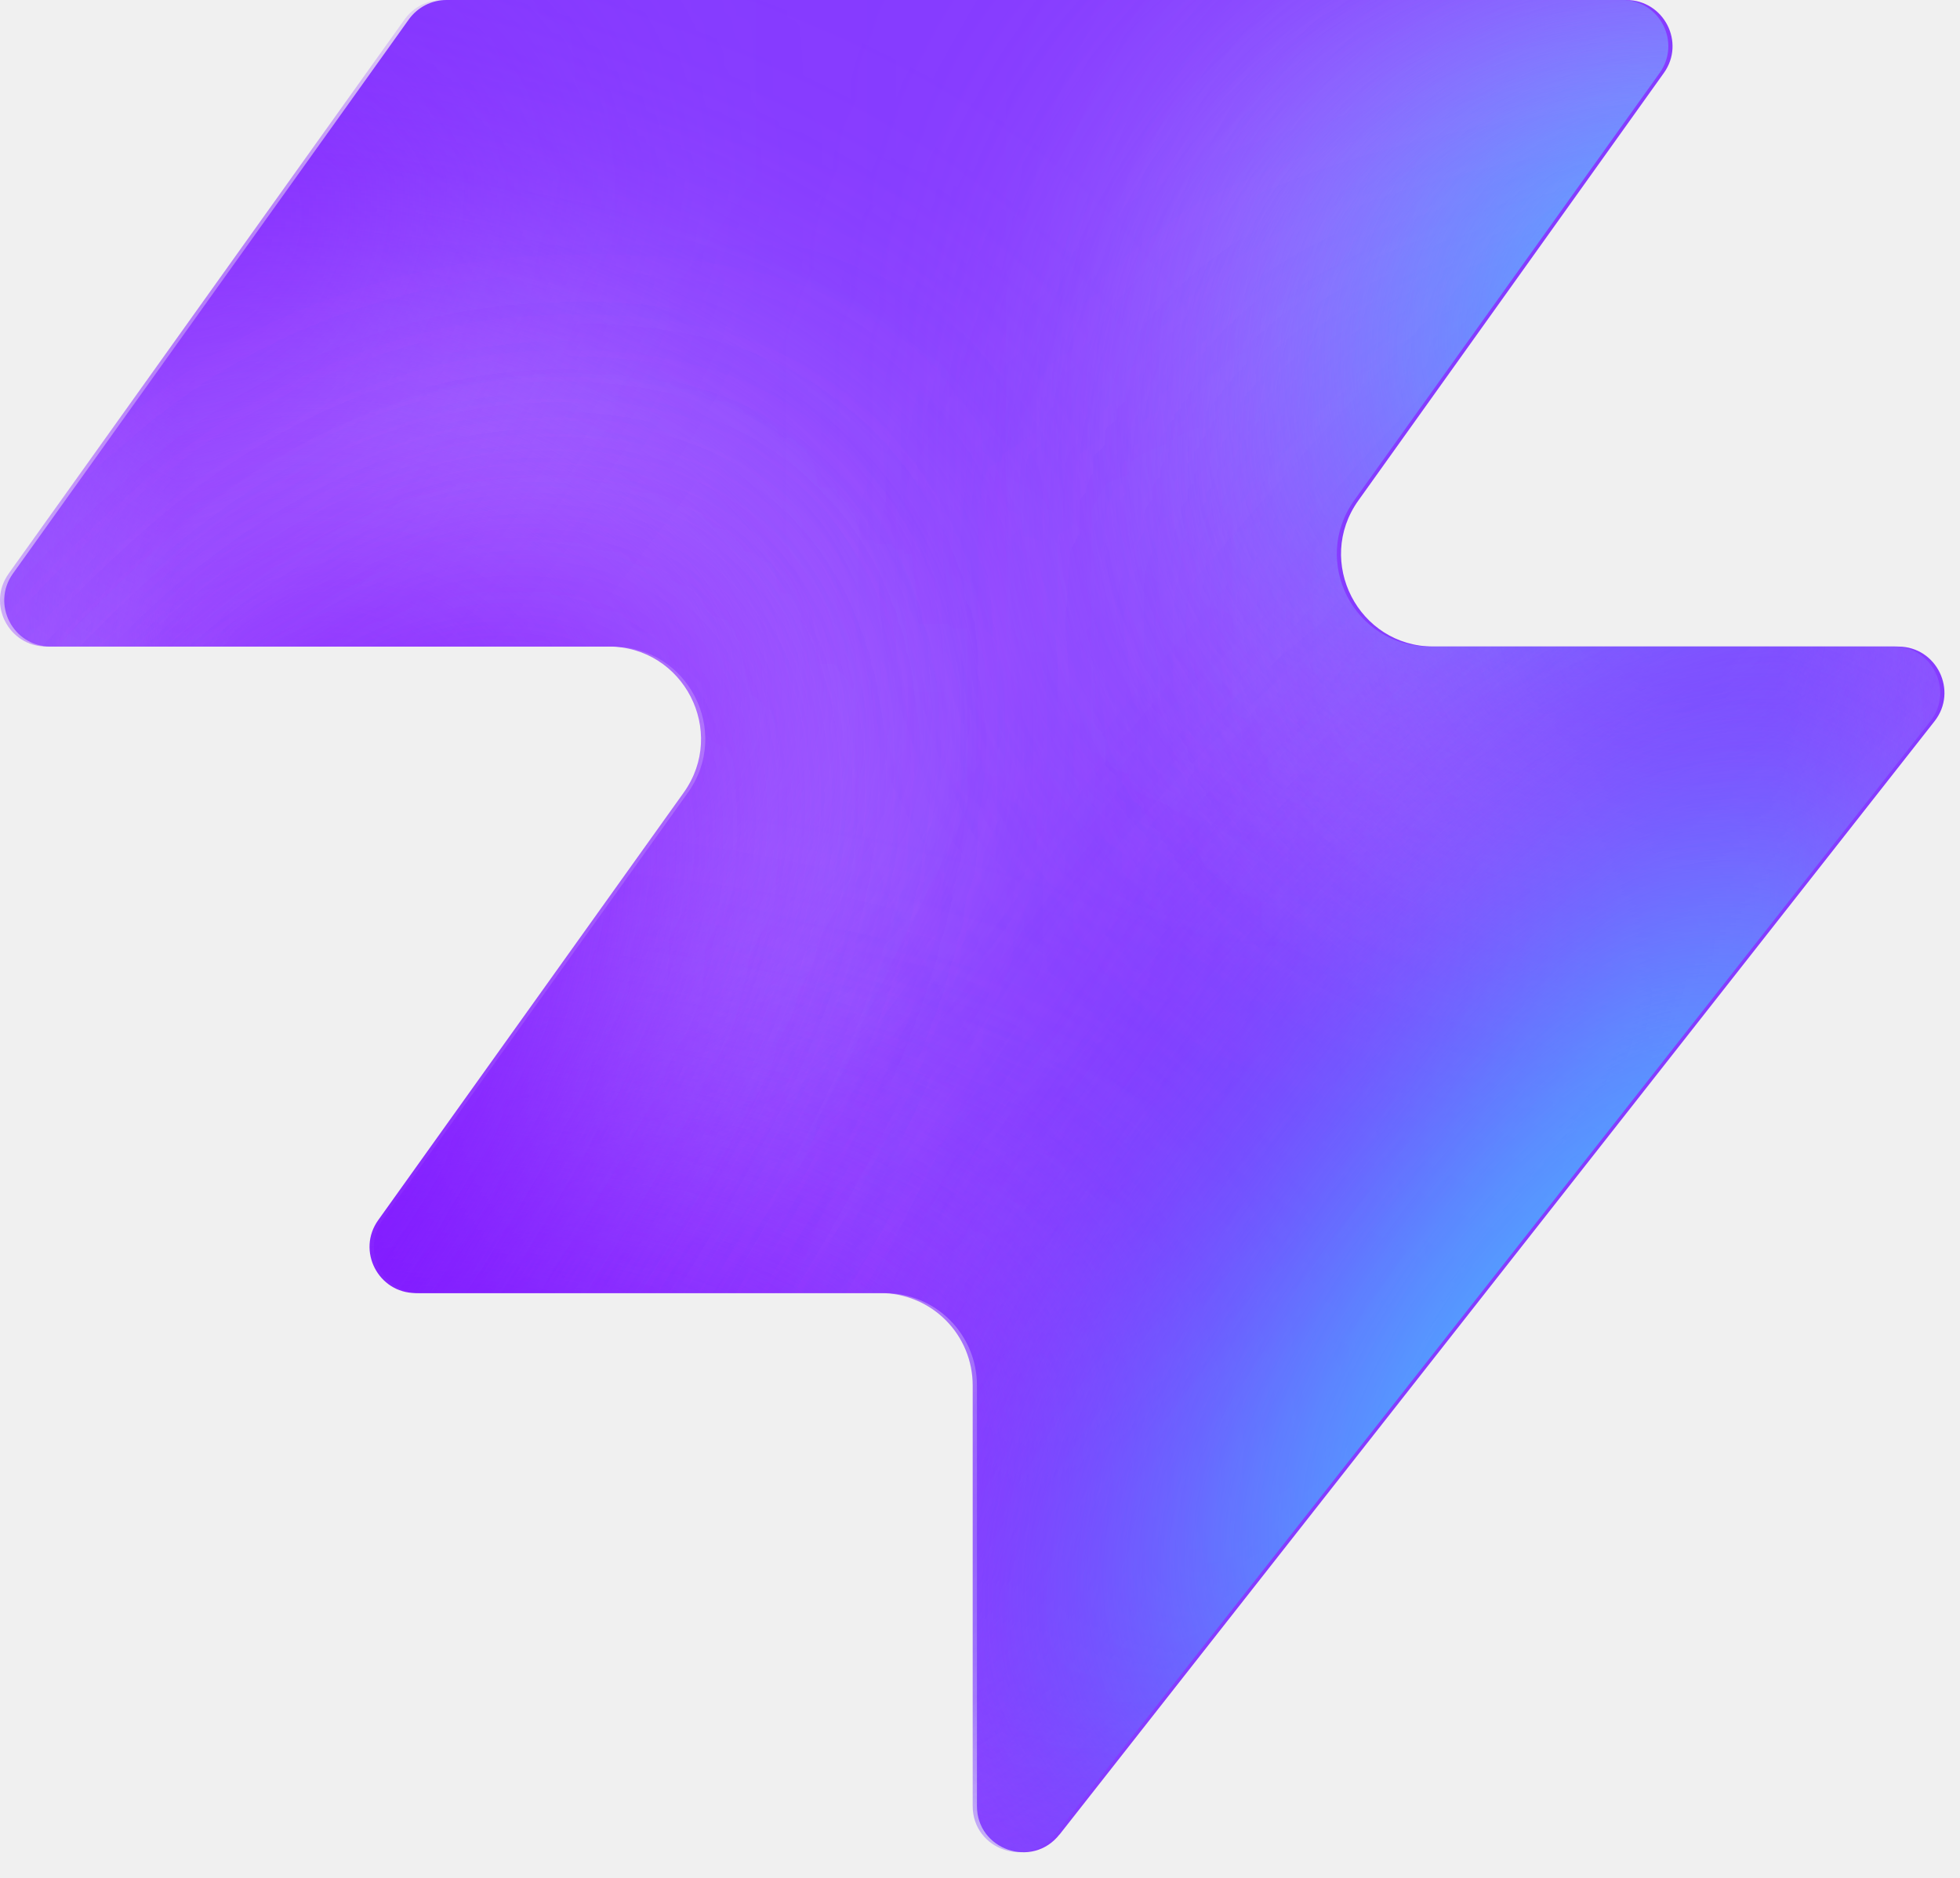
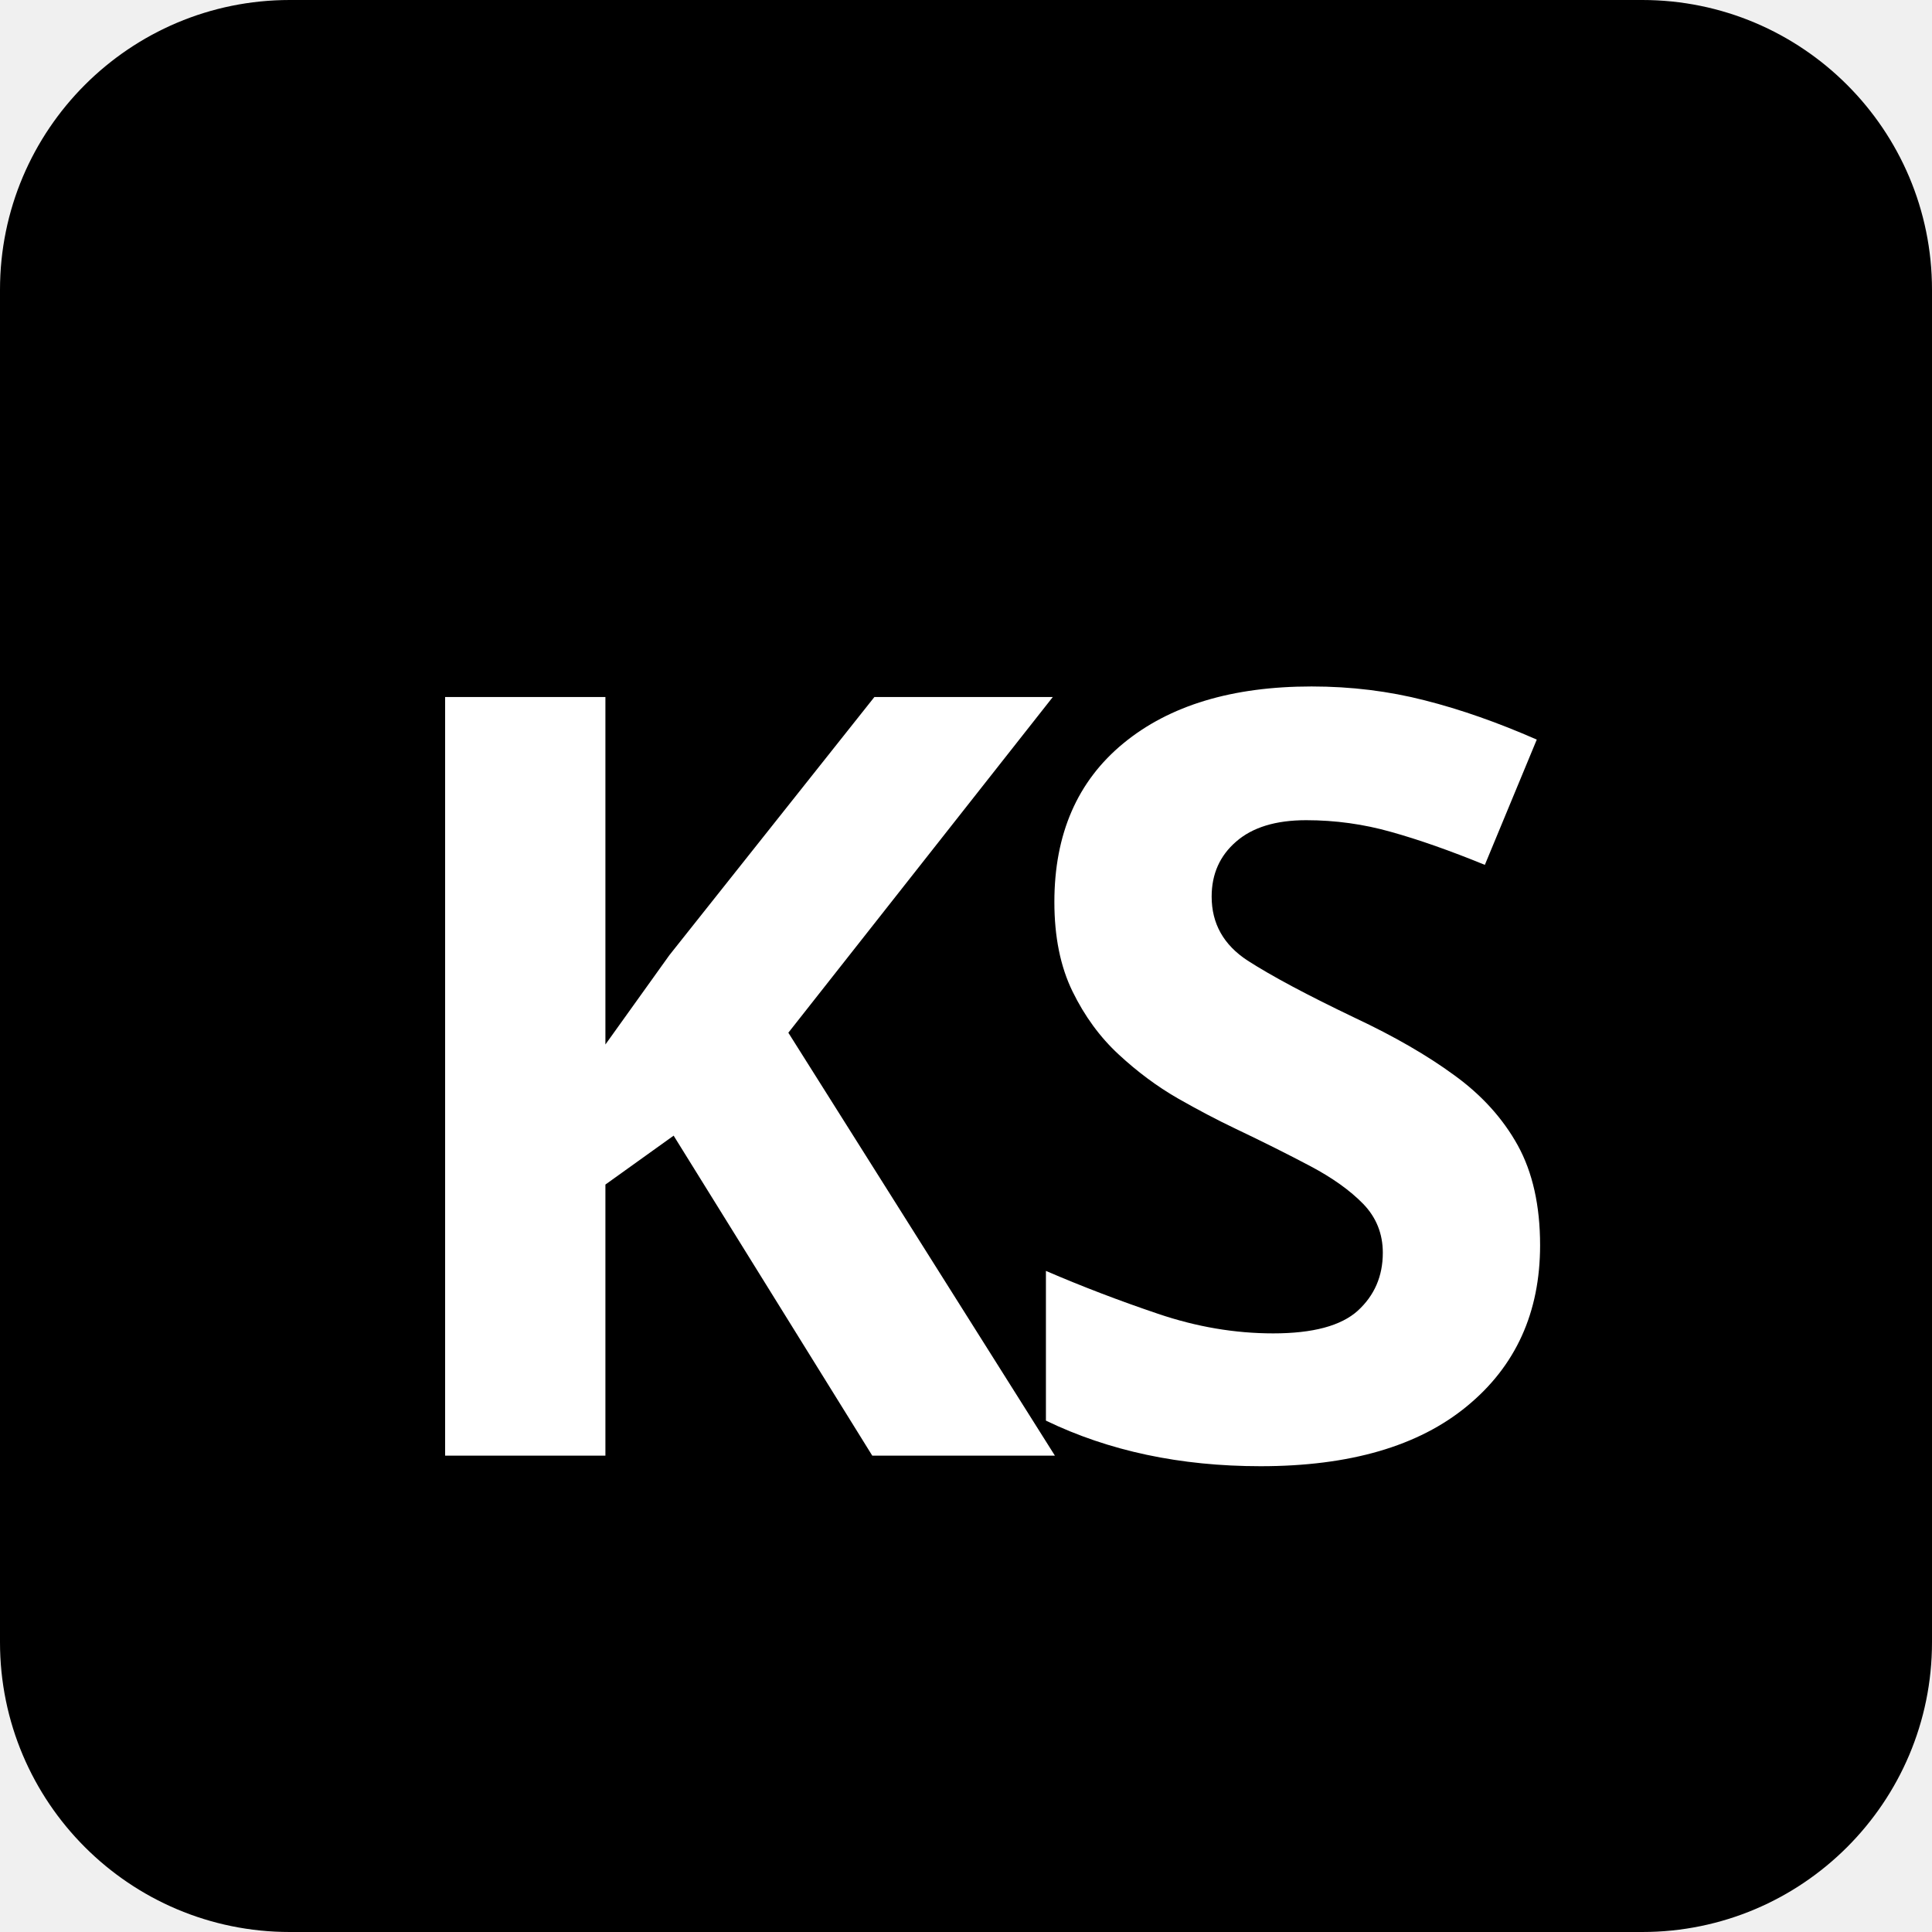
- <svg xmlns="http://www.w3.org/2000/svg" width="48" height="46" fill="none" viewBox="0 0 48 46">
-   <path fill="#863bff" d="M25.946 44.938c-.664.845-2.021.375-2.021-.698V33.937a2.26 2.26 0 0 0-2.262-2.262H10.287c-.92 0-1.456-1.04-.92-1.788l7.48-10.471c1.07-1.497 0-3.578-1.842-3.578H1.237c-.92 0-1.456-1.04-.92-1.788L10.013.474c.214-.297.556-.474.92-.474h28.894c.92 0 1.456 1.04.92 1.788l-7.48 10.471c-1.07 1.498 0 3.579 1.842 3.579h11.377c.943 0 1.473 1.088.89 1.83L25.947 44.94z" style="fill:#863bff;fill:color(display-p3 .525 .23 1);fill-opacity:1" />
-   <mask id="a" width="48" height="46" x="0" y="0" maskUnits="userSpaceOnUse" style="mask-type:alpha">
-     <path fill="#000" d="M25.842 44.938c-.664.844-2.021.375-2.021-.698V33.937a2.26 2.26 0 0 0-2.262-2.262H10.183c-.92 0-1.456-1.04-.92-1.788l7.48-10.471c1.07-1.498 0-3.579-1.842-3.579H1.133c-.92 0-1.456-1.04-.92-1.787L9.91.473c.214-.297.556-.474.92-.474h28.894c.92 0 1.456 1.04.92 1.788l-7.48 10.471c-1.07 1.498 0 3.578 1.842 3.578h11.377c.943 0 1.473 1.088.89 1.832L25.843 44.94z" style="fill:#000;fill-opacity:1" />
-   </mask>
-   <g mask="url(#a)">
-     <g filter="url(#b)">
-       <ellipse cx="5.508" cy="14.704" fill="#ede6ff" rx="5.508" ry="14.704" style="fill:#ede6ff;fill:color(display-p3 .927 .903 1);fill-opacity:1" transform="matrix(.00324 1 1 -.00324 -4.47 31.516)" />
-     </g>
-     <g filter="url(#c)">
-       <ellipse cx="10.399" cy="29.851" fill="#ede6ff" rx="10.399" ry="29.851" style="fill:#ede6ff;fill:color(display-p3 .927 .903 1);fill-opacity:1" transform="matrix(.00324 1 1 -.00324 -39.328 7.883)" />
-     </g>
-     <g filter="url(#d)">
-       <ellipse cx="5.508" cy="30.487" fill="#7e14ff" rx="5.508" ry="30.487" style="fill:#7e14ff;fill:color(display-p3 .492 .077 1);fill-opacity:1" transform="rotate(89.814 -25.913 -14.639)scale(1 -1)" />
-     </g>
-     <g filter="url(#e)">
-       <ellipse cx="5.508" cy="30.599" fill="#7e14ff" rx="5.508" ry="30.599" style="fill:#7e14ff;fill:color(display-p3 .492 .077 1);fill-opacity:1" transform="rotate(89.814 -32.644 -3.334)scale(1 -1)" />
-     </g>
-     <g filter="url(#f)">
-       <ellipse cx="5.508" cy="30.599" fill="#7e14ff" rx="5.508" ry="30.599" style="fill:#7e14ff;fill:color(display-p3 .492 .077 1);fill-opacity:1" transform="matrix(.00324 1 1 -.00324 -34.34 30.47)" />
-     </g>
-     <g filter="url(#g)">
-       <ellipse cx="14.072" cy="22.078" fill="#ede6ff" rx="14.072" ry="22.078" style="fill:#ede6ff;fill:color(display-p3 .927 .903 1);fill-opacity:1" transform="rotate(93.35 24.506 48.493)scale(-1 1)" />
-     </g>
-     <g filter="url(#h)">
-       <ellipse cx="3.47" cy="21.501" fill="#7e14ff" rx="3.47" ry="21.501" style="fill:#7e14ff;fill:color(display-p3 .492 .077 1);fill-opacity:1" transform="rotate(89.009 28.708 47.59)scale(-1 1)" />
-     </g>
-     <g filter="url(#i)">
-       <ellipse cx="3.47" cy="21.501" fill="#7e14ff" rx="3.47" ry="21.501" style="fill:#7e14ff;fill:color(display-p3 .492 .077 1);fill-opacity:1" transform="rotate(89.009 28.708 47.59)scale(-1 1)" />
-     </g>
-     <g filter="url(#j)">
-       <ellipse cx=".387" cy="8.972" fill="#7e14ff" rx="4.407" ry="29.108" style="fill:#7e14ff;fill:color(display-p3 .492 .077 1);fill-opacity:1" transform="rotate(39.51 .387 8.972)" />
-     </g>
-     <g filter="url(#k)">
-       <ellipse cx="47.523" cy="-6.092" fill="#7e14ff" rx="4.407" ry="29.108" style="fill:#7e14ff;fill:color(display-p3 .492 .077 1);fill-opacity:1" transform="rotate(37.892 47.523 -6.092)" />
-     </g>
-     <g filter="url(#l)">
-       <ellipse cx="41.412" cy="6.333" fill="#47bfff" rx="5.971" ry="9.665" style="fill:#47bfff;fill:color(display-p3 .28 .748 1);fill-opacity:1" transform="rotate(37.892 41.412 6.333)" />
-     </g>
-     <g filter="url(#m)">
-       <ellipse cx="-1.879" cy="38.332" fill="#7e14ff" rx="4.407" ry="29.108" style="fill:#7e14ff;fill:color(display-p3 .492 .077 1);fill-opacity:1" transform="rotate(37.892 -1.88 38.332)" />
-     </g>
-     <g filter="url(#n)">
-       <ellipse cx="-1.879" cy="38.332" fill="#7e14ff" rx="4.407" ry="29.108" style="fill:#7e14ff;fill:color(display-p3 .492 .077 1);fill-opacity:1" transform="rotate(37.892 -1.88 38.332)" />
-     </g>
-     <g filter="url(#o)">
-       <ellipse cx="35.651" cy="29.907" fill="#7e14ff" rx="4.407" ry="29.108" style="fill:#7e14ff;fill:color(display-p3 .492 .077 1);fill-opacity:1" transform="rotate(37.892 35.651 29.907)" />
-     </g>
-     <g filter="url(#p)">
-       <ellipse cx="38.418" cy="32.4" fill="#47bfff" rx="5.971" ry="15.297" style="fill:#47bfff;fill:color(display-p3 .28 .748 1);fill-opacity:1" transform="rotate(37.892 38.418 32.4)" />
-     </g>
-   </g>
-   <defs>
-     <filter id="b" width="60.045" height="41.654" x="-19.77" y="16.149" color-interpolation-filters="sRGB" filterUnits="userSpaceOnUse">
-       <feFlood flood-opacity="0" result="BackgroundImageFix" />
-       <feBlend in="SourceGraphic" in2="BackgroundImageFix" result="shape" />
-       <feGaussianBlur result="effect1_foregroundBlur_2002_17158" stdDeviation="7.659" />
-     </filter>
-     <filter id="c" width="90.34" height="51.437" x="-54.613" y="-7.533" color-interpolation-filters="sRGB" filterUnits="userSpaceOnUse">
-       <feFlood flood-opacity="0" result="BackgroundImageFix" />
-       <feBlend in="SourceGraphic" in2="BackgroundImageFix" result="shape" />
-       <feGaussianBlur result="effect1_foregroundBlur_2002_17158" stdDeviation="7.659" />
-     </filter>
-     <filter id="d" width="79.355" height="29.4" x="-49.64" y="2.03" color-interpolation-filters="sRGB" filterUnits="userSpaceOnUse">
-       <feFlood flood-opacity="0" result="BackgroundImageFix" />
-       <feBlend in="SourceGraphic" in2="BackgroundImageFix" result="shape" />
-       <feGaussianBlur result="effect1_foregroundBlur_2002_17158" stdDeviation="4.596" />
-     </filter>
-     <filter id="e" width="79.579" height="29.4" x="-45.045" y="20.029" color-interpolation-filters="sRGB" filterUnits="userSpaceOnUse">
-       <feFlood flood-opacity="0" result="BackgroundImageFix" />
-       <feBlend in="SourceGraphic" in2="BackgroundImageFix" result="shape" />
-       <feGaussianBlur result="effect1_foregroundBlur_2002_17158" stdDeviation="4.596" />
-     </filter>
-     <filter id="f" width="79.579" height="29.4" x="-43.513" y="21.178" color-interpolation-filters="sRGB" filterUnits="userSpaceOnUse">
-       <feFlood flood-opacity="0" result="BackgroundImageFix" />
-       <feBlend in="SourceGraphic" in2="BackgroundImageFix" result="shape" />
-       <feGaussianBlur result="effect1_foregroundBlur_2002_17158" stdDeviation="4.596" />
-     </filter>
-     <filter id="g" width="74.749" height="58.852" x="15.756" y="-17.901" color-interpolation-filters="sRGB" filterUnits="userSpaceOnUse">
-       <feFlood flood-opacity="0" result="BackgroundImageFix" />
-       <feBlend in="SourceGraphic" in2="BackgroundImageFix" result="shape" />
-       <feGaussianBlur result="effect1_foregroundBlur_2002_17158" stdDeviation="7.659" />
-     </filter>
-     <filter id="h" width="61.377" height="25.362" x="23.548" y="2.284" color-interpolation-filters="sRGB" filterUnits="userSpaceOnUse">
-       <feFlood flood-opacity="0" result="BackgroundImageFix" />
-       <feBlend in="SourceGraphic" in2="BackgroundImageFix" result="shape" />
-       <feGaussianBlur result="effect1_foregroundBlur_2002_17158" stdDeviation="4.596" />
-     </filter>
-     <filter id="i" width="61.377" height="25.362" x="23.548" y="2.284" color-interpolation-filters="sRGB" filterUnits="userSpaceOnUse">
-       <feFlood flood-opacity="0" result="BackgroundImageFix" />
-       <feBlend in="SourceGraphic" in2="BackgroundImageFix" result="shape" />
-       <feGaussianBlur result="effect1_foregroundBlur_2002_17158" stdDeviation="4.596" />
-     </filter>
-     <filter id="j" width="56.045" height="63.649" x="-27.636" y="-22.853" color-interpolation-filters="sRGB" filterUnits="userSpaceOnUse">
-       <feFlood flood-opacity="0" result="BackgroundImageFix" />
-       <feBlend in="SourceGraphic" in2="BackgroundImageFix" result="shape" />
-       <feGaussianBlur result="effect1_foregroundBlur_2002_17158" stdDeviation="4.596" />
-     </filter>
-     <filter id="k" width="54.814" height="64.646" x="20.116" y="-38.415" color-interpolation-filters="sRGB" filterUnits="userSpaceOnUse">
-       <feFlood flood-opacity="0" result="BackgroundImageFix" />
-       <feBlend in="SourceGraphic" in2="BackgroundImageFix" result="shape" />
-       <feGaussianBlur result="effect1_foregroundBlur_2002_17158" stdDeviation="4.596" />
-     </filter>
-     <filter id="l" width="33.541" height="35.313" x="24.641" y="-11.323" color-interpolation-filters="sRGB" filterUnits="userSpaceOnUse">
-       <feFlood flood-opacity="0" result="BackgroundImageFix" />
-       <feBlend in="SourceGraphic" in2="BackgroundImageFix" result="shape" />
-       <feGaussianBlur result="effect1_foregroundBlur_2002_17158" stdDeviation="4.596" />
-     </filter>
-     <filter id="m" width="54.814" height="64.646" x="-29.286" y="6.009" color-interpolation-filters="sRGB" filterUnits="userSpaceOnUse">
-       <feFlood flood-opacity="0" result="BackgroundImageFix" />
-       <feBlend in="SourceGraphic" in2="BackgroundImageFix" result="shape" />
-       <feGaussianBlur result="effect1_foregroundBlur_2002_17158" stdDeviation="4.596" />
-     </filter>
-     <filter id="n" width="54.814" height="64.646" x="-29.286" y="6.009" color-interpolation-filters="sRGB" filterUnits="userSpaceOnUse">
-       <feFlood flood-opacity="0" result="BackgroundImageFix" />
-       <feBlend in="SourceGraphic" in2="BackgroundImageFix" result="shape" />
-       <feGaussianBlur result="effect1_foregroundBlur_2002_17158" stdDeviation="4.596" />
-     </filter>
-     <filter id="o" width="54.814" height="64.646" x="8.244" y="-2.416" color-interpolation-filters="sRGB" filterUnits="userSpaceOnUse">
-       <feFlood flood-opacity="0" result="BackgroundImageFix" />
-       <feBlend in="SourceGraphic" in2="BackgroundImageFix" result="shape" />
-       <feGaussianBlur result="effect1_foregroundBlur_2002_17158" stdDeviation="4.596" />
-     </filter>
-     <filter id="p" width="39.409" height="43.623" x="18.713" y="10.588" color-interpolation-filters="sRGB" filterUnits="userSpaceOnUse">
-       <feFlood flood-opacity="0" result="BackgroundImageFix" />
-       <feBlend in="SourceGraphic" in2="BackgroundImageFix" result="shape" />
-       <feGaussianBlur result="effect1_foregroundBlur_2002_17158" stdDeviation="4.596" />
-     </filter>
-   </defs>
+ <svg xmlns="http://www.w3.org/2000/svg" viewBox="0 0 100 100">
+   <rect width="100" height="100" rx="15" fill="#000000" />
+   <text x="50" y="54" font-family="Montserrat, sans-serif" font-weight="900" font-size="55" fill="#ffffff" text-anchor="middle" dominant-baseline="central" letter-spacing="-3">KS</text>
</svg>
